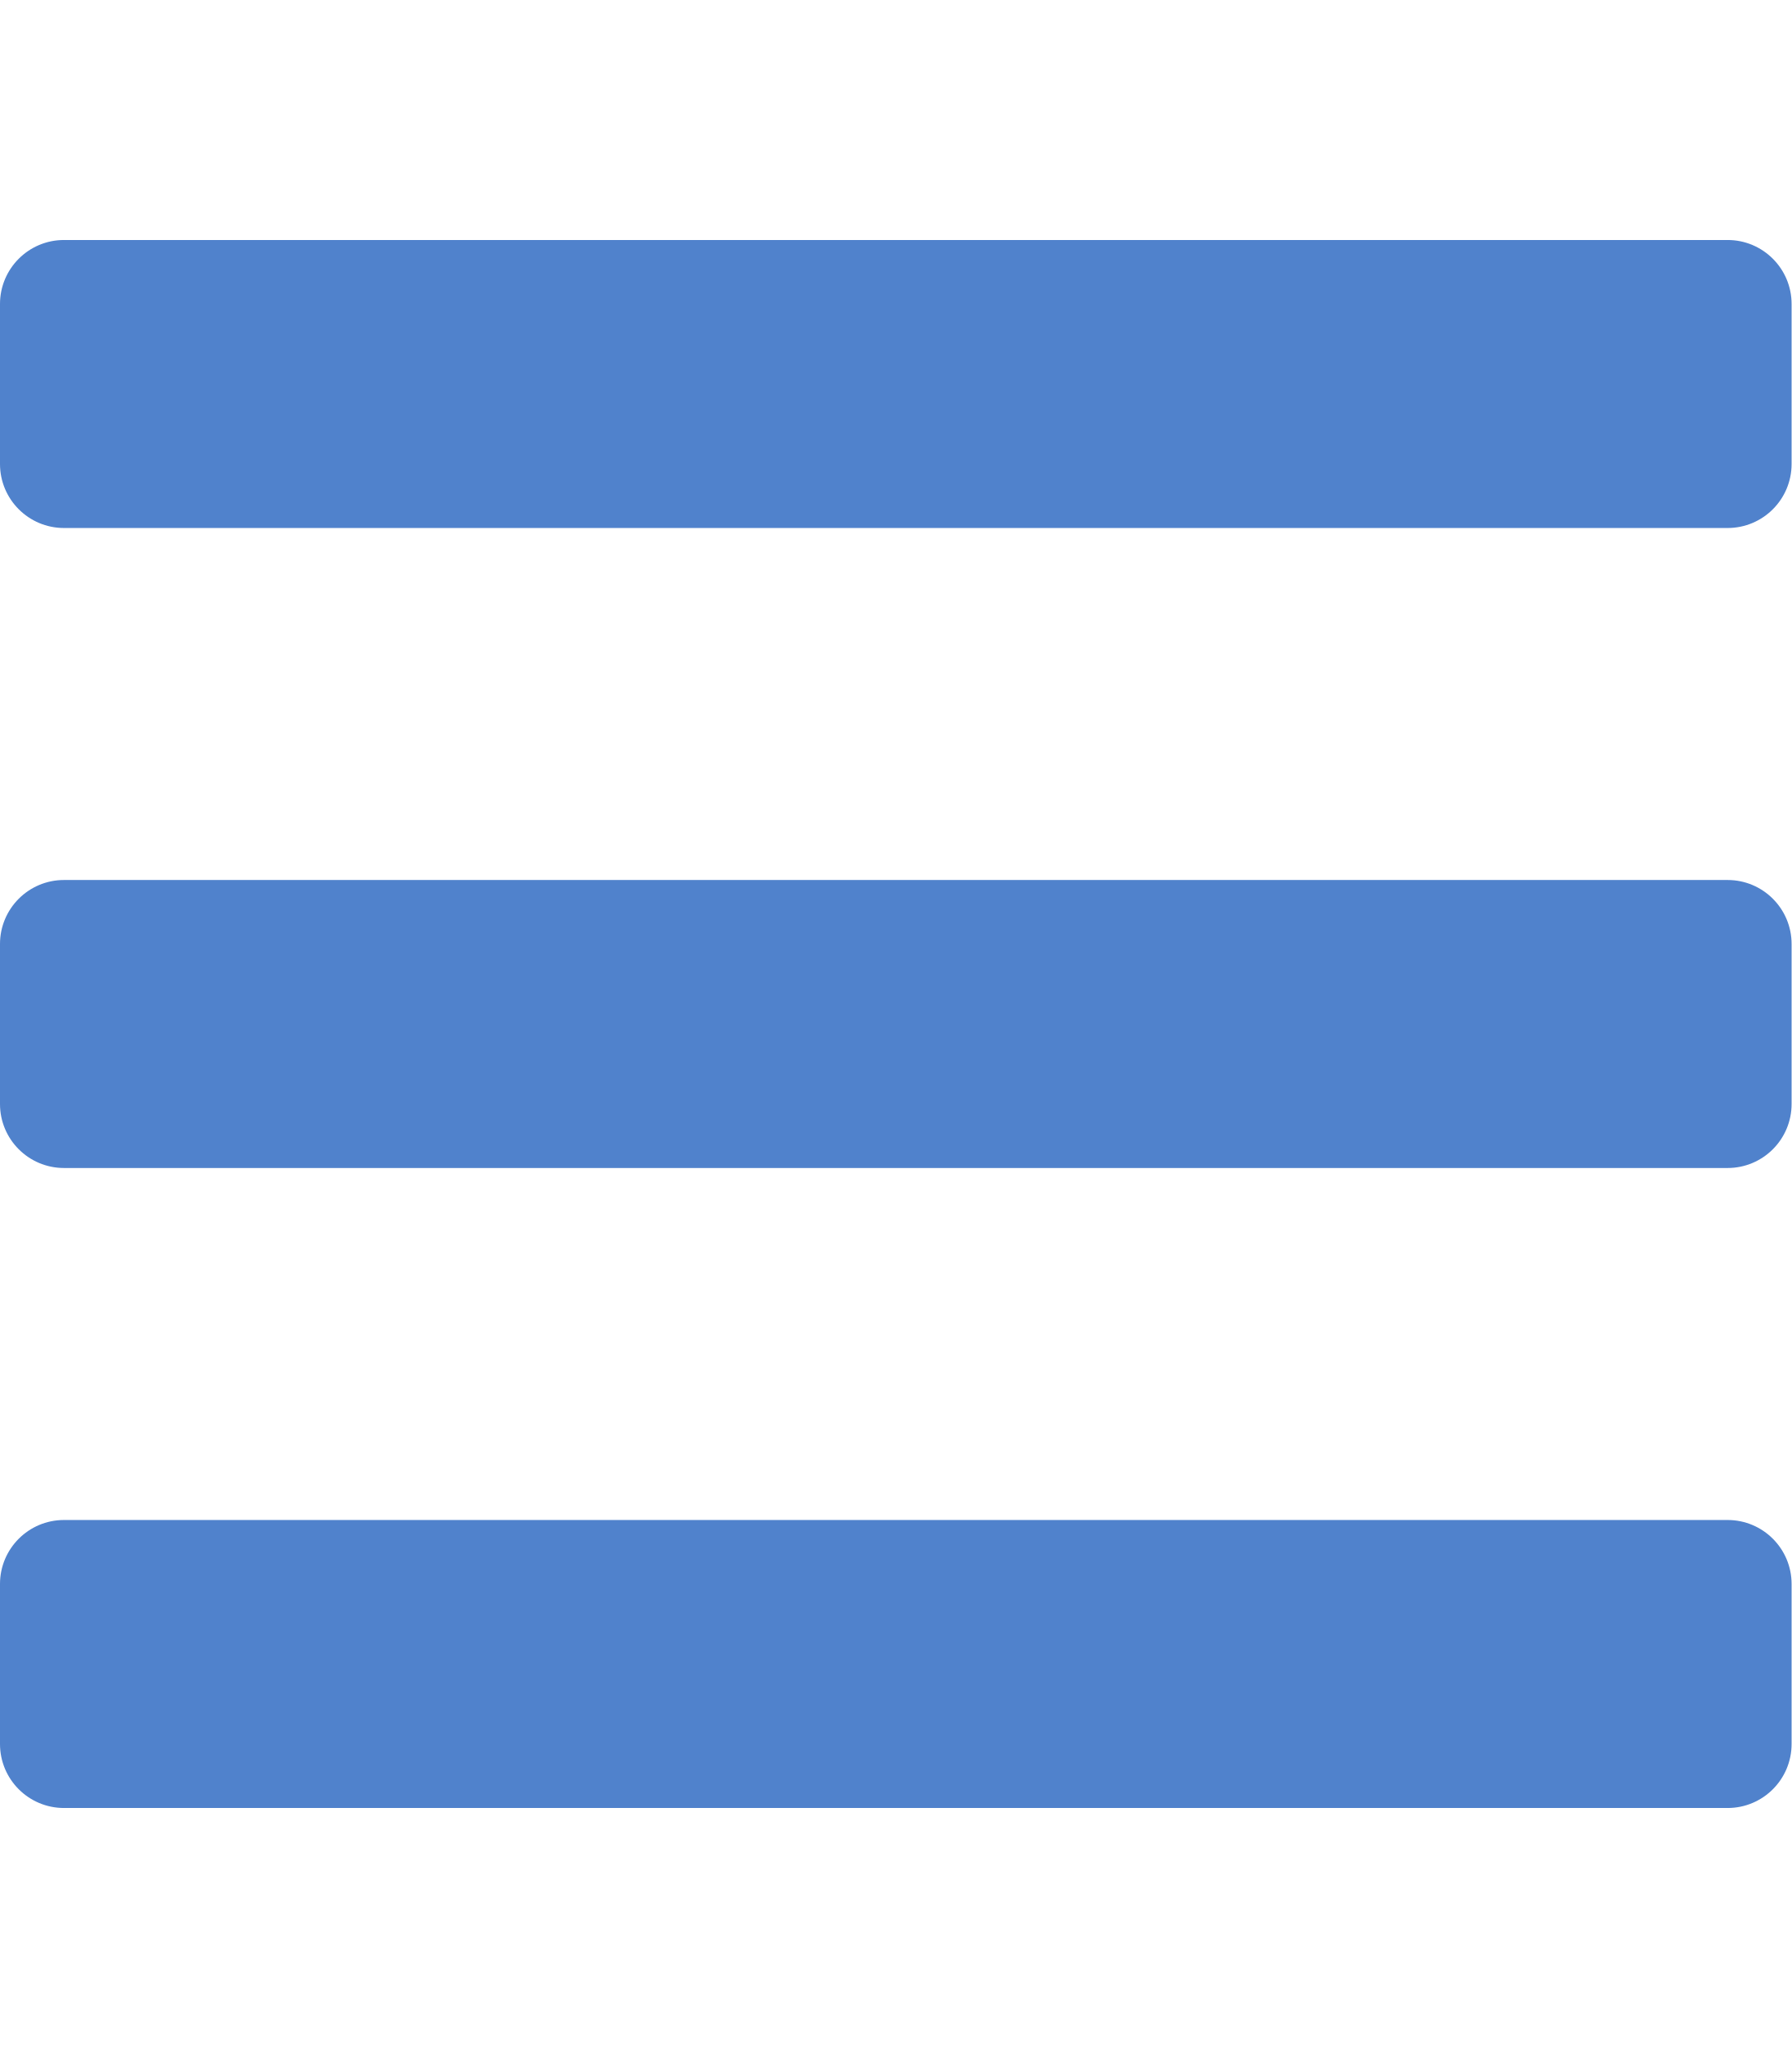
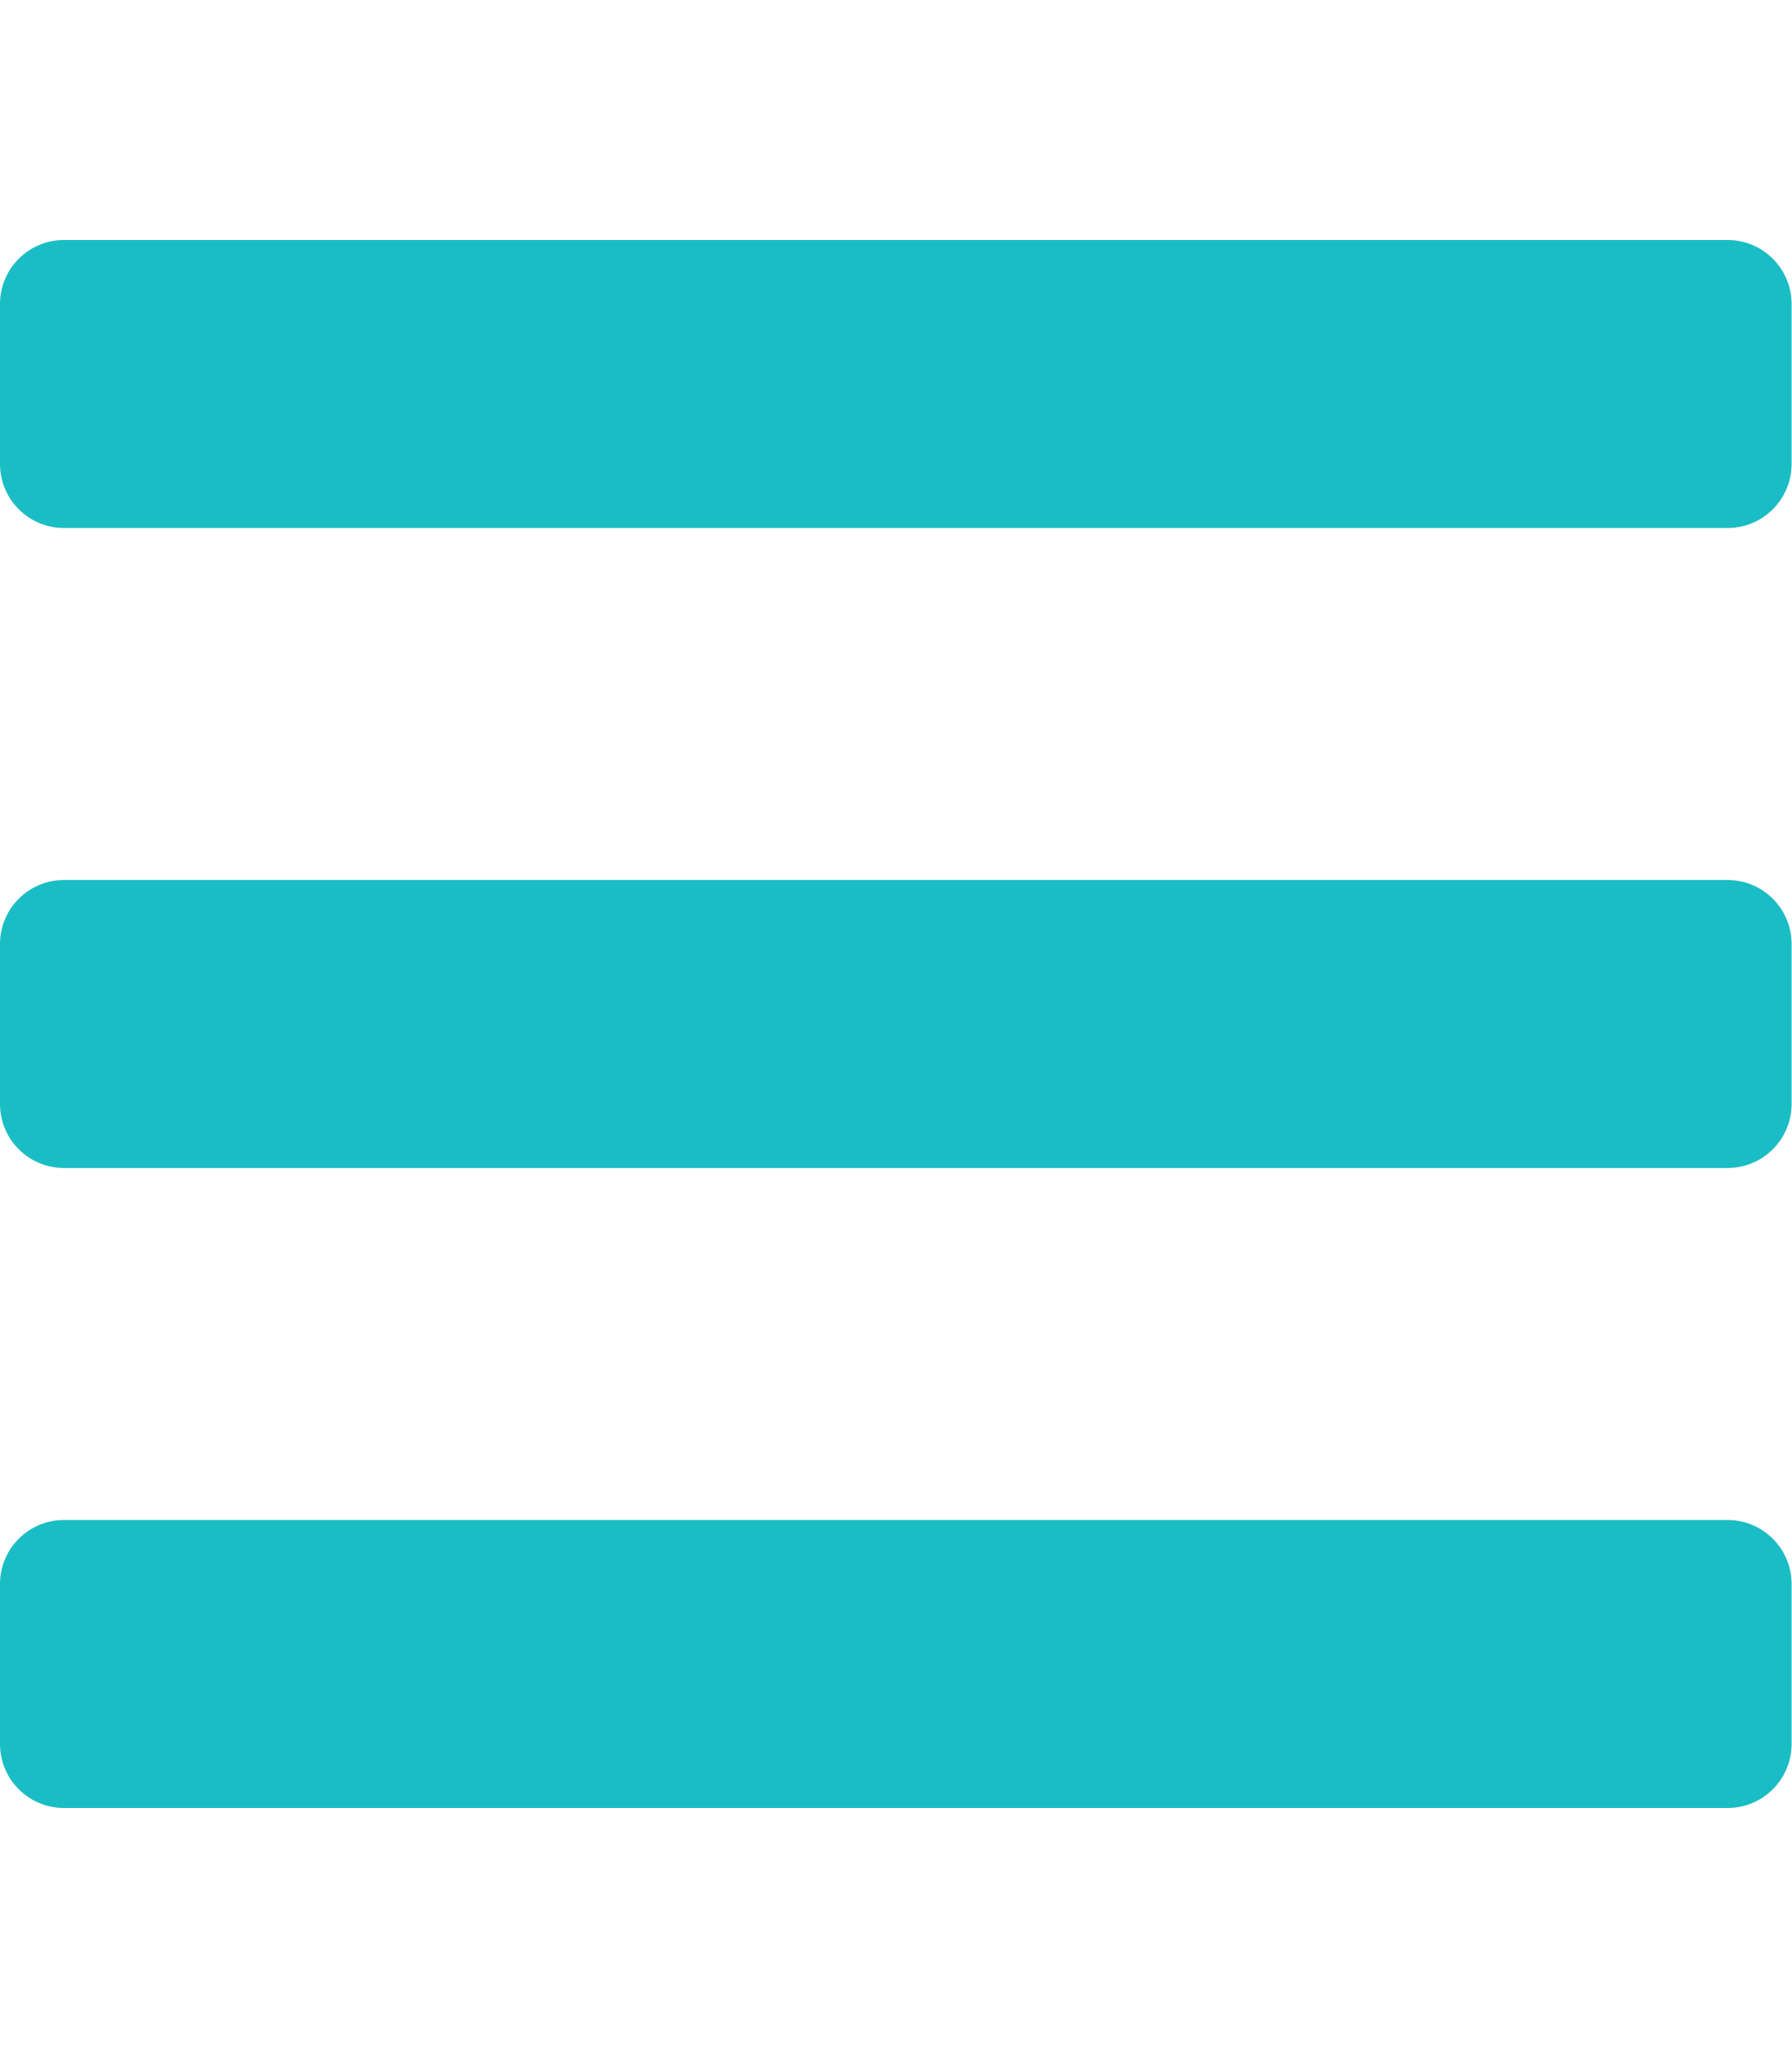
<svg xmlns="http://www.w3.org/2000/svg" viewBox="0 0 448 512">
-   <path fill="#5082cc" d="M16 132h416c8.837 0 16-7.163 16-16V76c0-8.837-7.163-16-16-16H16C7.163 60 0 67.163 0 76v40c0 8.837 7.163 16 16 16zm0 160h416c8.837 0 16-7.163 16-16v-40c0-8.837-7.163-16-16-16H16c-8.837 0-16 7.163-16 16v40c0 8.837 7.163 16 16 16zm0 160h416c8.837 0 16-7.163 16-16v-40c0-8.837-7.163-16-16-16H16c-8.837 0-16 7.163-16 16v40c0 8.837 7.163 16 16 16z" />
+   <path fill="rgb(26, 189, 196)" d="M16 132h416c8.837 0 16-7.163 16-16V76c0-8.837-7.163-16-16-16H16C7.163 60 0 67.163 0 76v40c0 8.837 7.163 16 16 16zm0 160h416c8.837 0 16-7.163 16-16v-40c0-8.837-7.163-16-16-16H16c-8.837 0-16 7.163-16 16v40c0 8.837 7.163 16 16 16zm0 160h416c8.837 0 16-7.163 16-16v-40c0-8.837-7.163-16-16-16H16c-8.837 0-16 7.163-16 16v40c0 8.837 7.163 16 16 16z" />
</svg>
